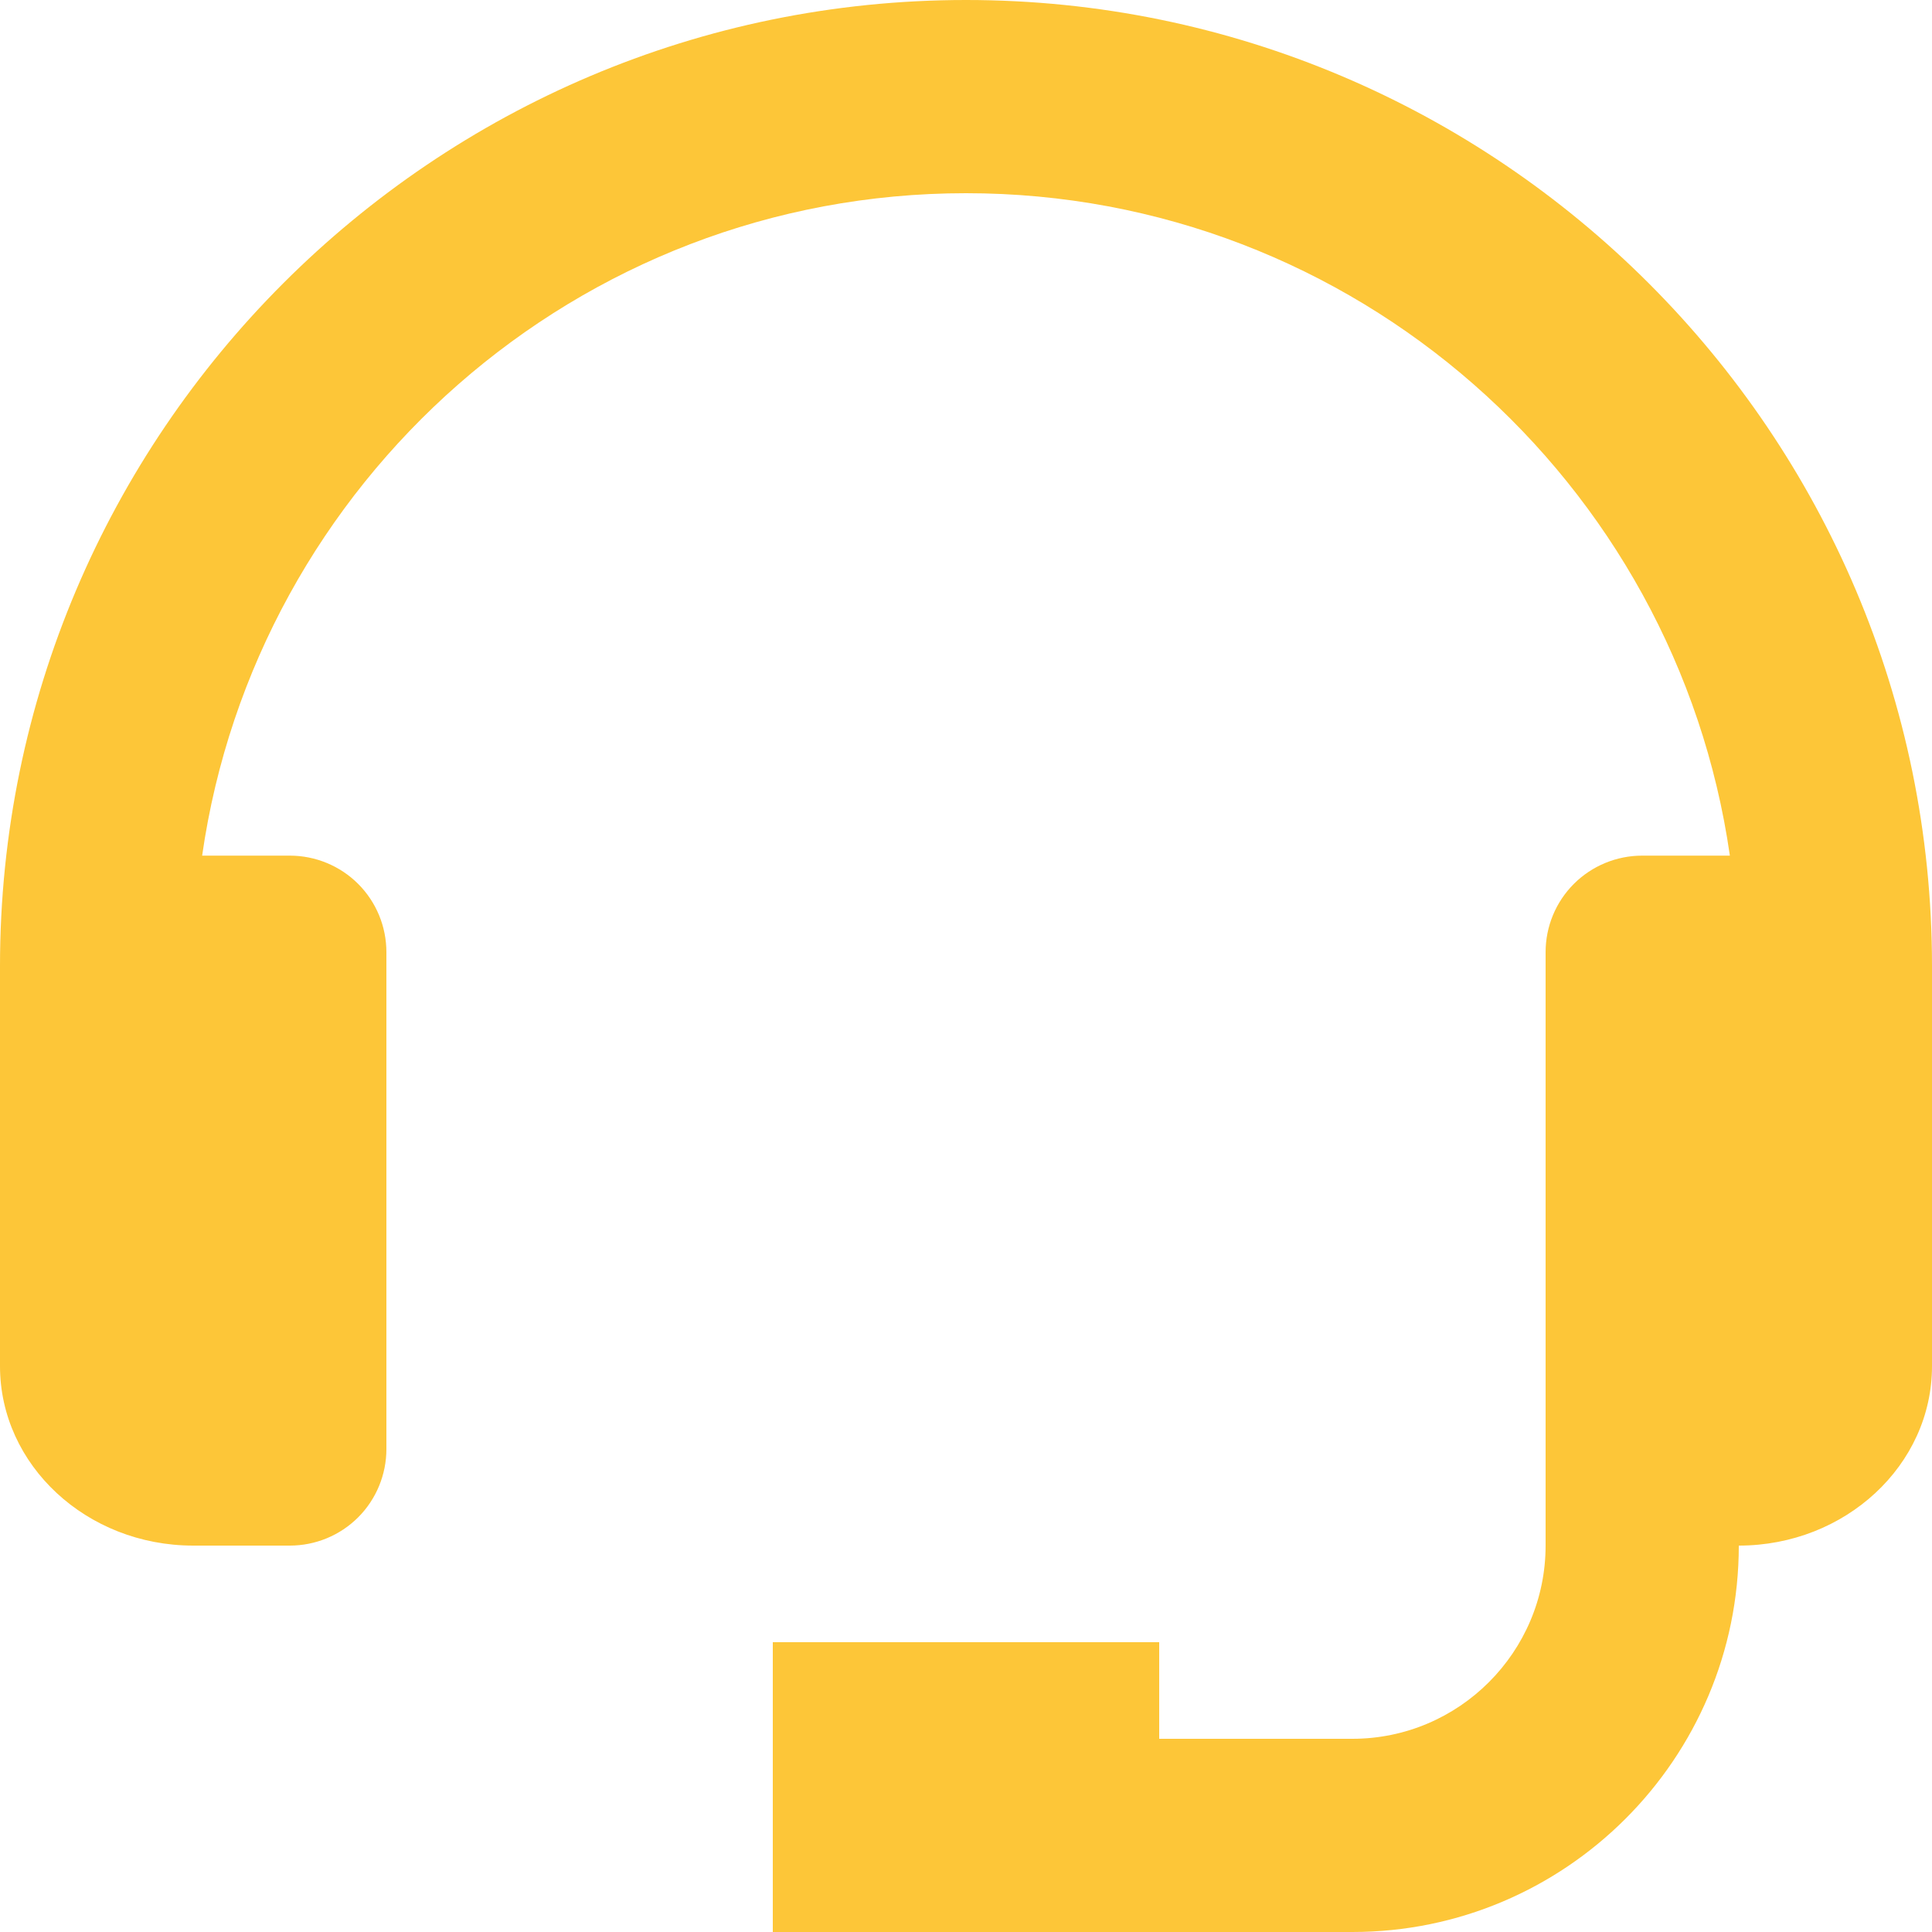
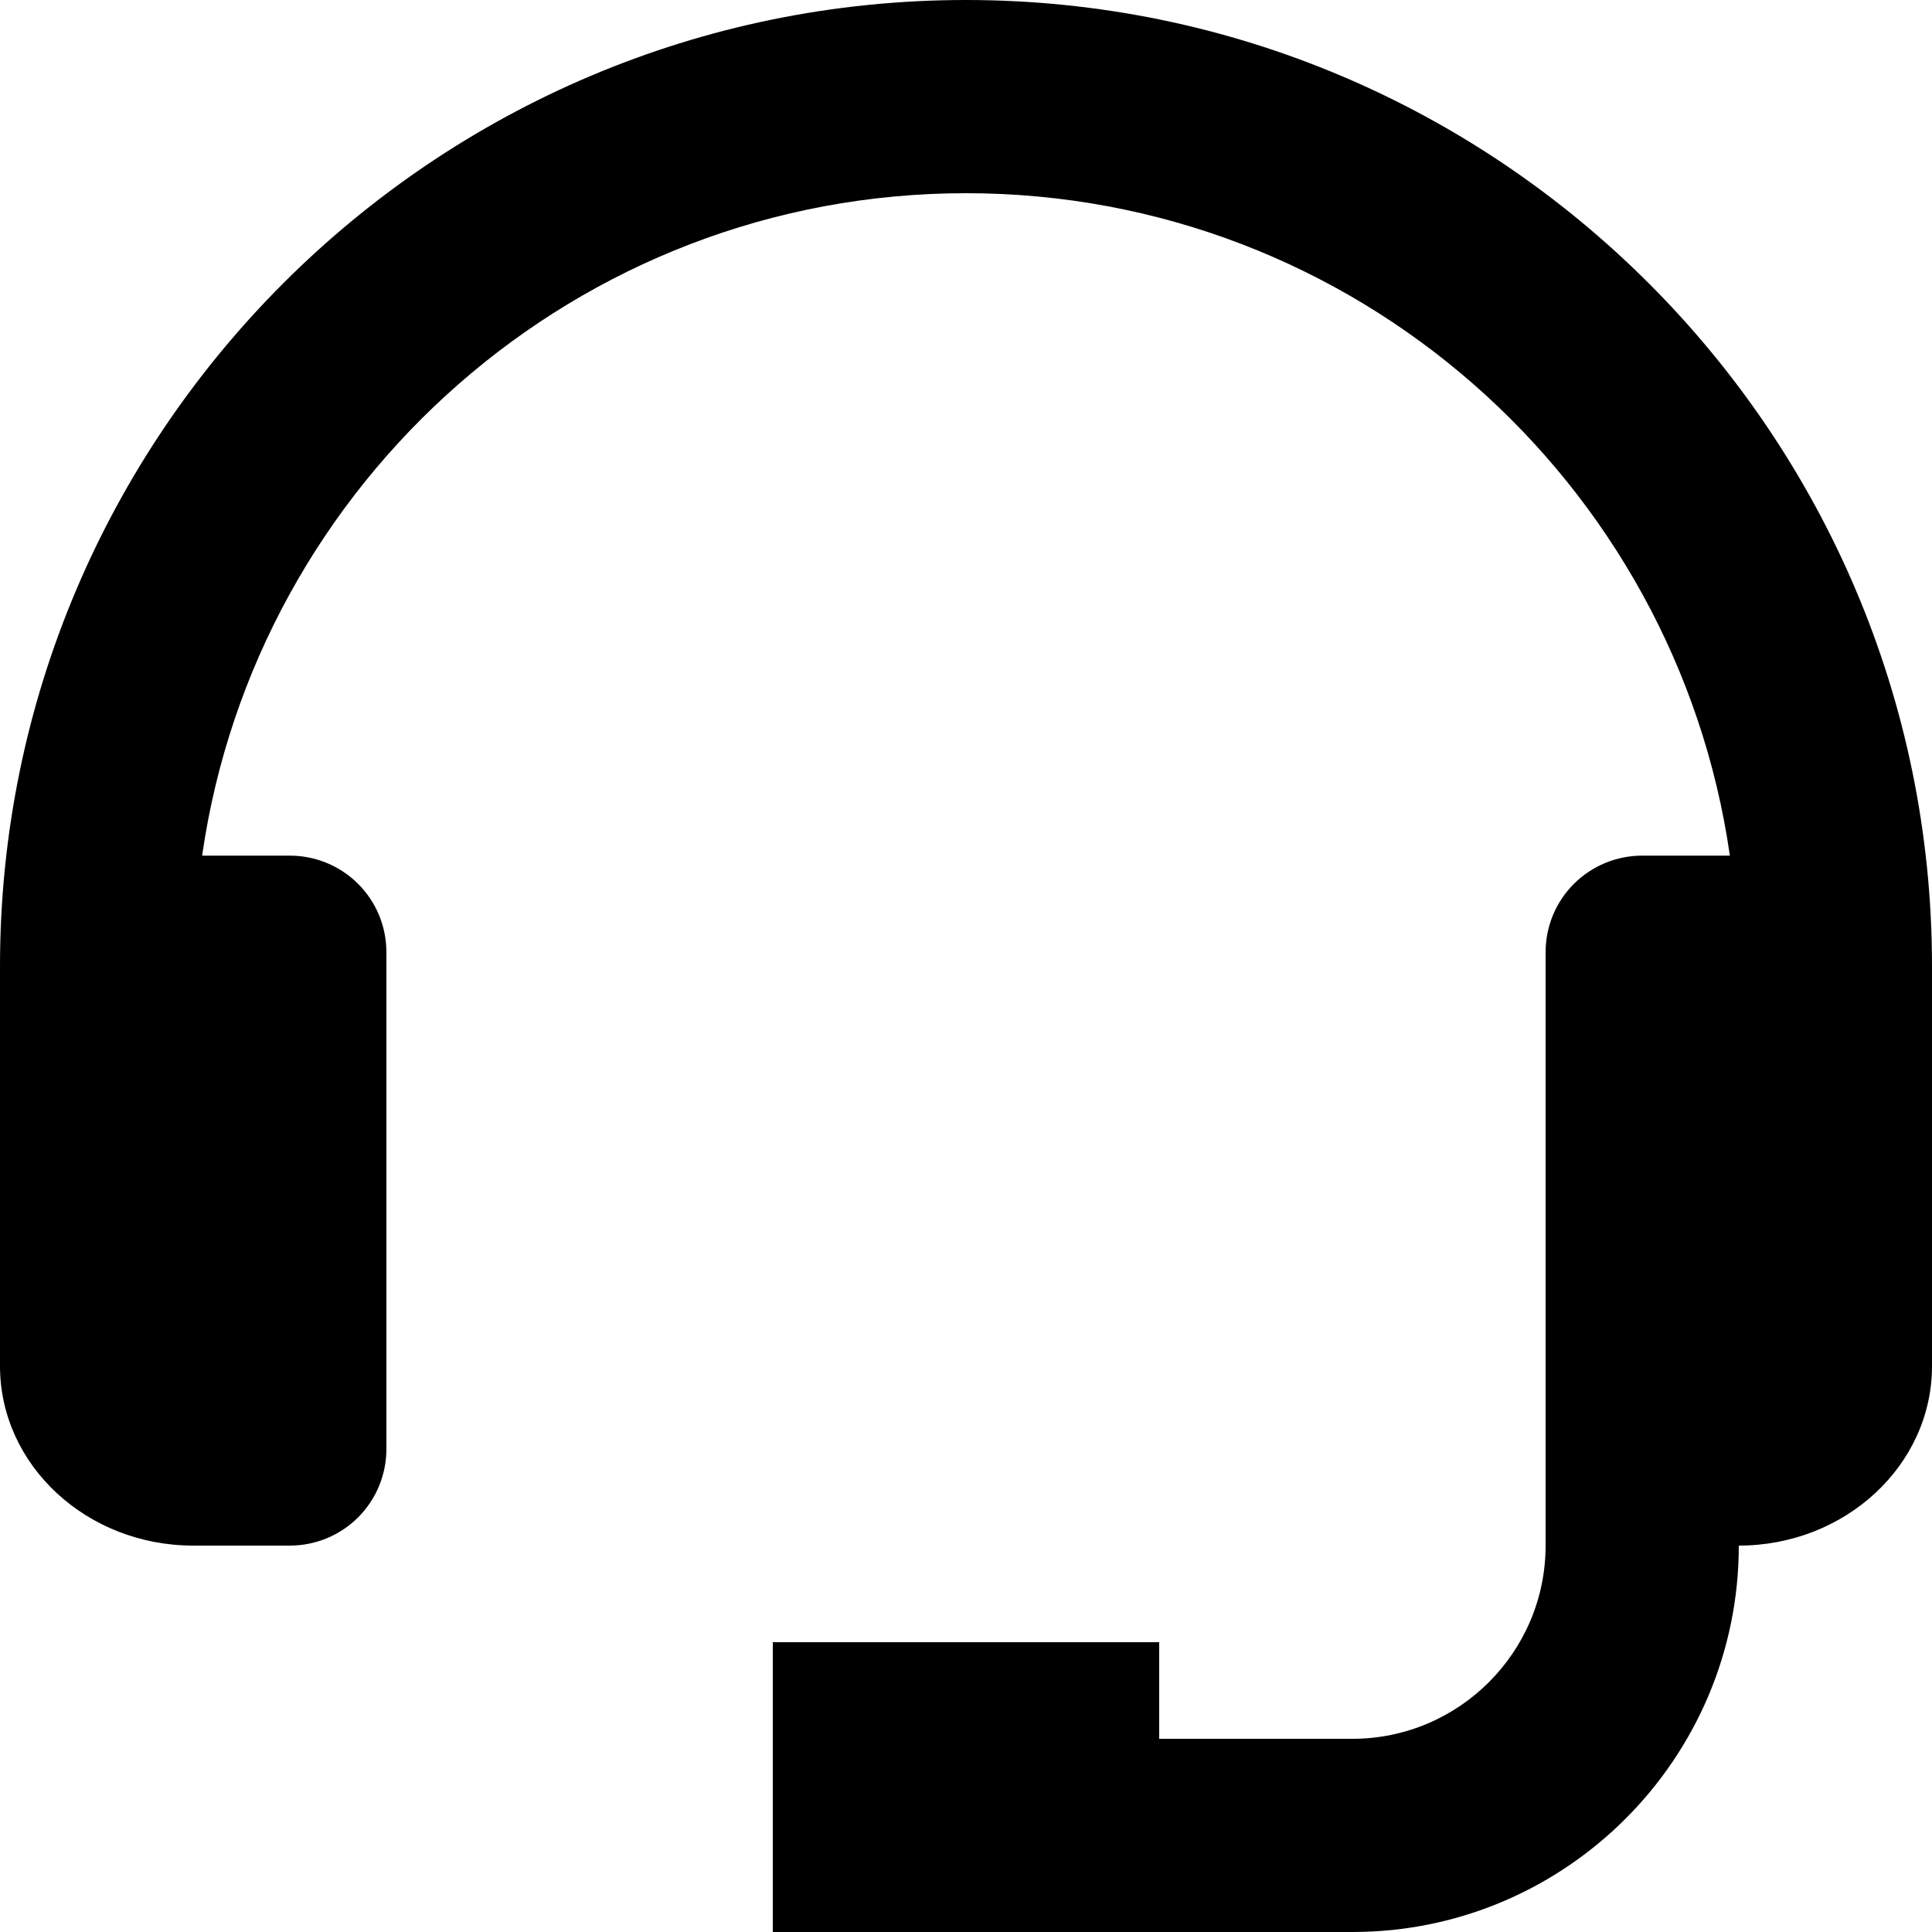
- <svg width="16" height="16" viewBox="0 0 16 16" fill="none">
-   <path d="M8 0C3.589 0 0 3.589 0 8V11.314C0 12.134 0.718 12.8 1.6 12.8H2.4C2.612 12.8 2.816 12.716 2.966 12.566C3.116 12.416 3.2 12.212 3.2 12V7.886C3.2 7.673 3.116 7.47 2.966 7.32C2.816 7.17 2.612 7.086 2.4 7.086H1.674C2.118 3.99 4.782 1.6 8 1.6C11.218 1.6 13.882 3.99 14.326 7.086H13.6C13.388 7.086 13.184 7.17 13.034 7.32C12.884 7.47 12.8 7.673 12.8 7.886V12.8C12.8 13.682 12.082 14.4 11.2 14.4H9.6V13.6H6.4V16H11.2C12.965 16 14.4 14.565 14.4 12.8C15.282 12.8 16 12.134 16 11.314V8C16 3.589 12.411 0 8 0Z" fill="#FDC638" />
+ <svg width="16" height="16" viewBox="0 0 16 16">
+   <path d="M8 0C3.589 0 0 3.589 0 8V11.314C0 12.134 0.718 12.8 1.6 12.8H2.4C2.612 12.8 2.816 12.716 2.966 12.566C3.116 12.416 3.2 12.212 3.2 12V7.886C3.2 7.673 3.116 7.47 2.966 7.32C2.816 7.17 2.612 7.086 2.4 7.086H1.674C2.118 3.99 4.782 1.6 8 1.6C11.218 1.6 13.882 3.99 14.326 7.086H13.6C13.388 7.086 13.184 7.17 13.034 7.32C12.884 7.47 12.8 7.673 12.8 7.886V12.8C12.8 13.682 12.082 14.4 11.2 14.4H9.6V13.6H6.4V16H11.2C12.965 16 14.4 14.565 14.4 12.8C15.282 12.8 16 12.134 16 11.314V8C16 3.589 12.411 0 8 0Z" />
</svg>
